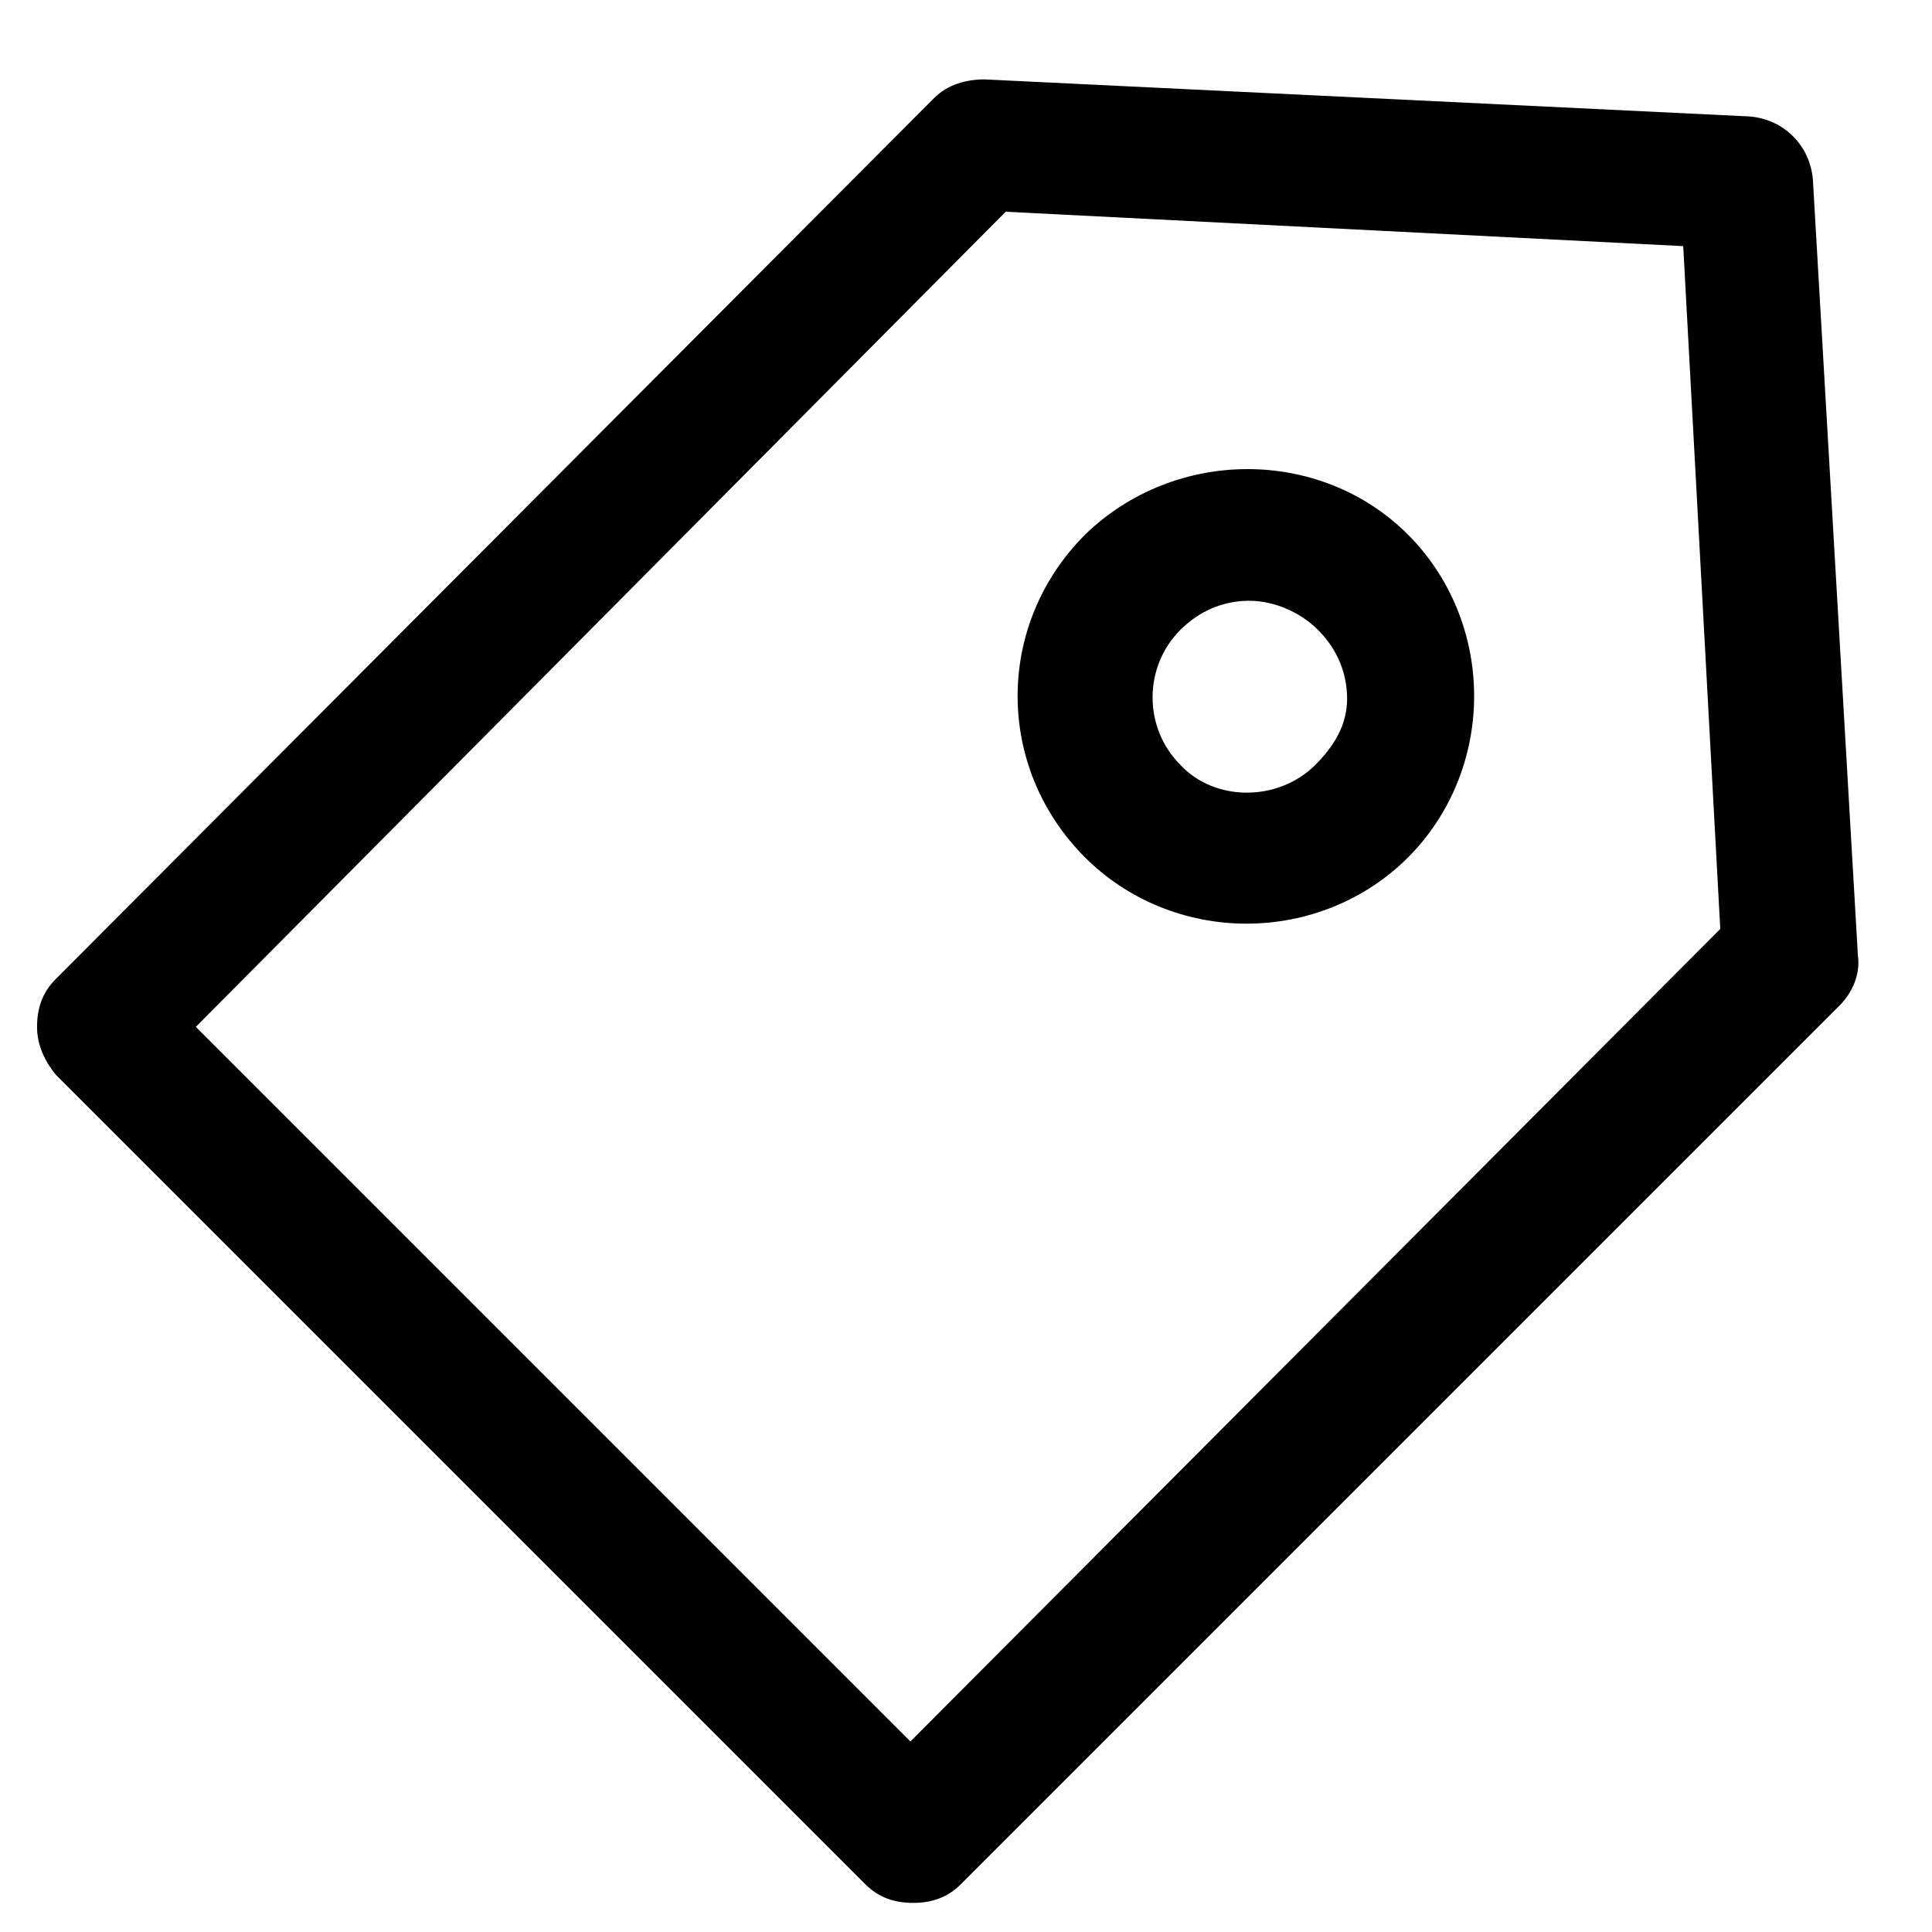
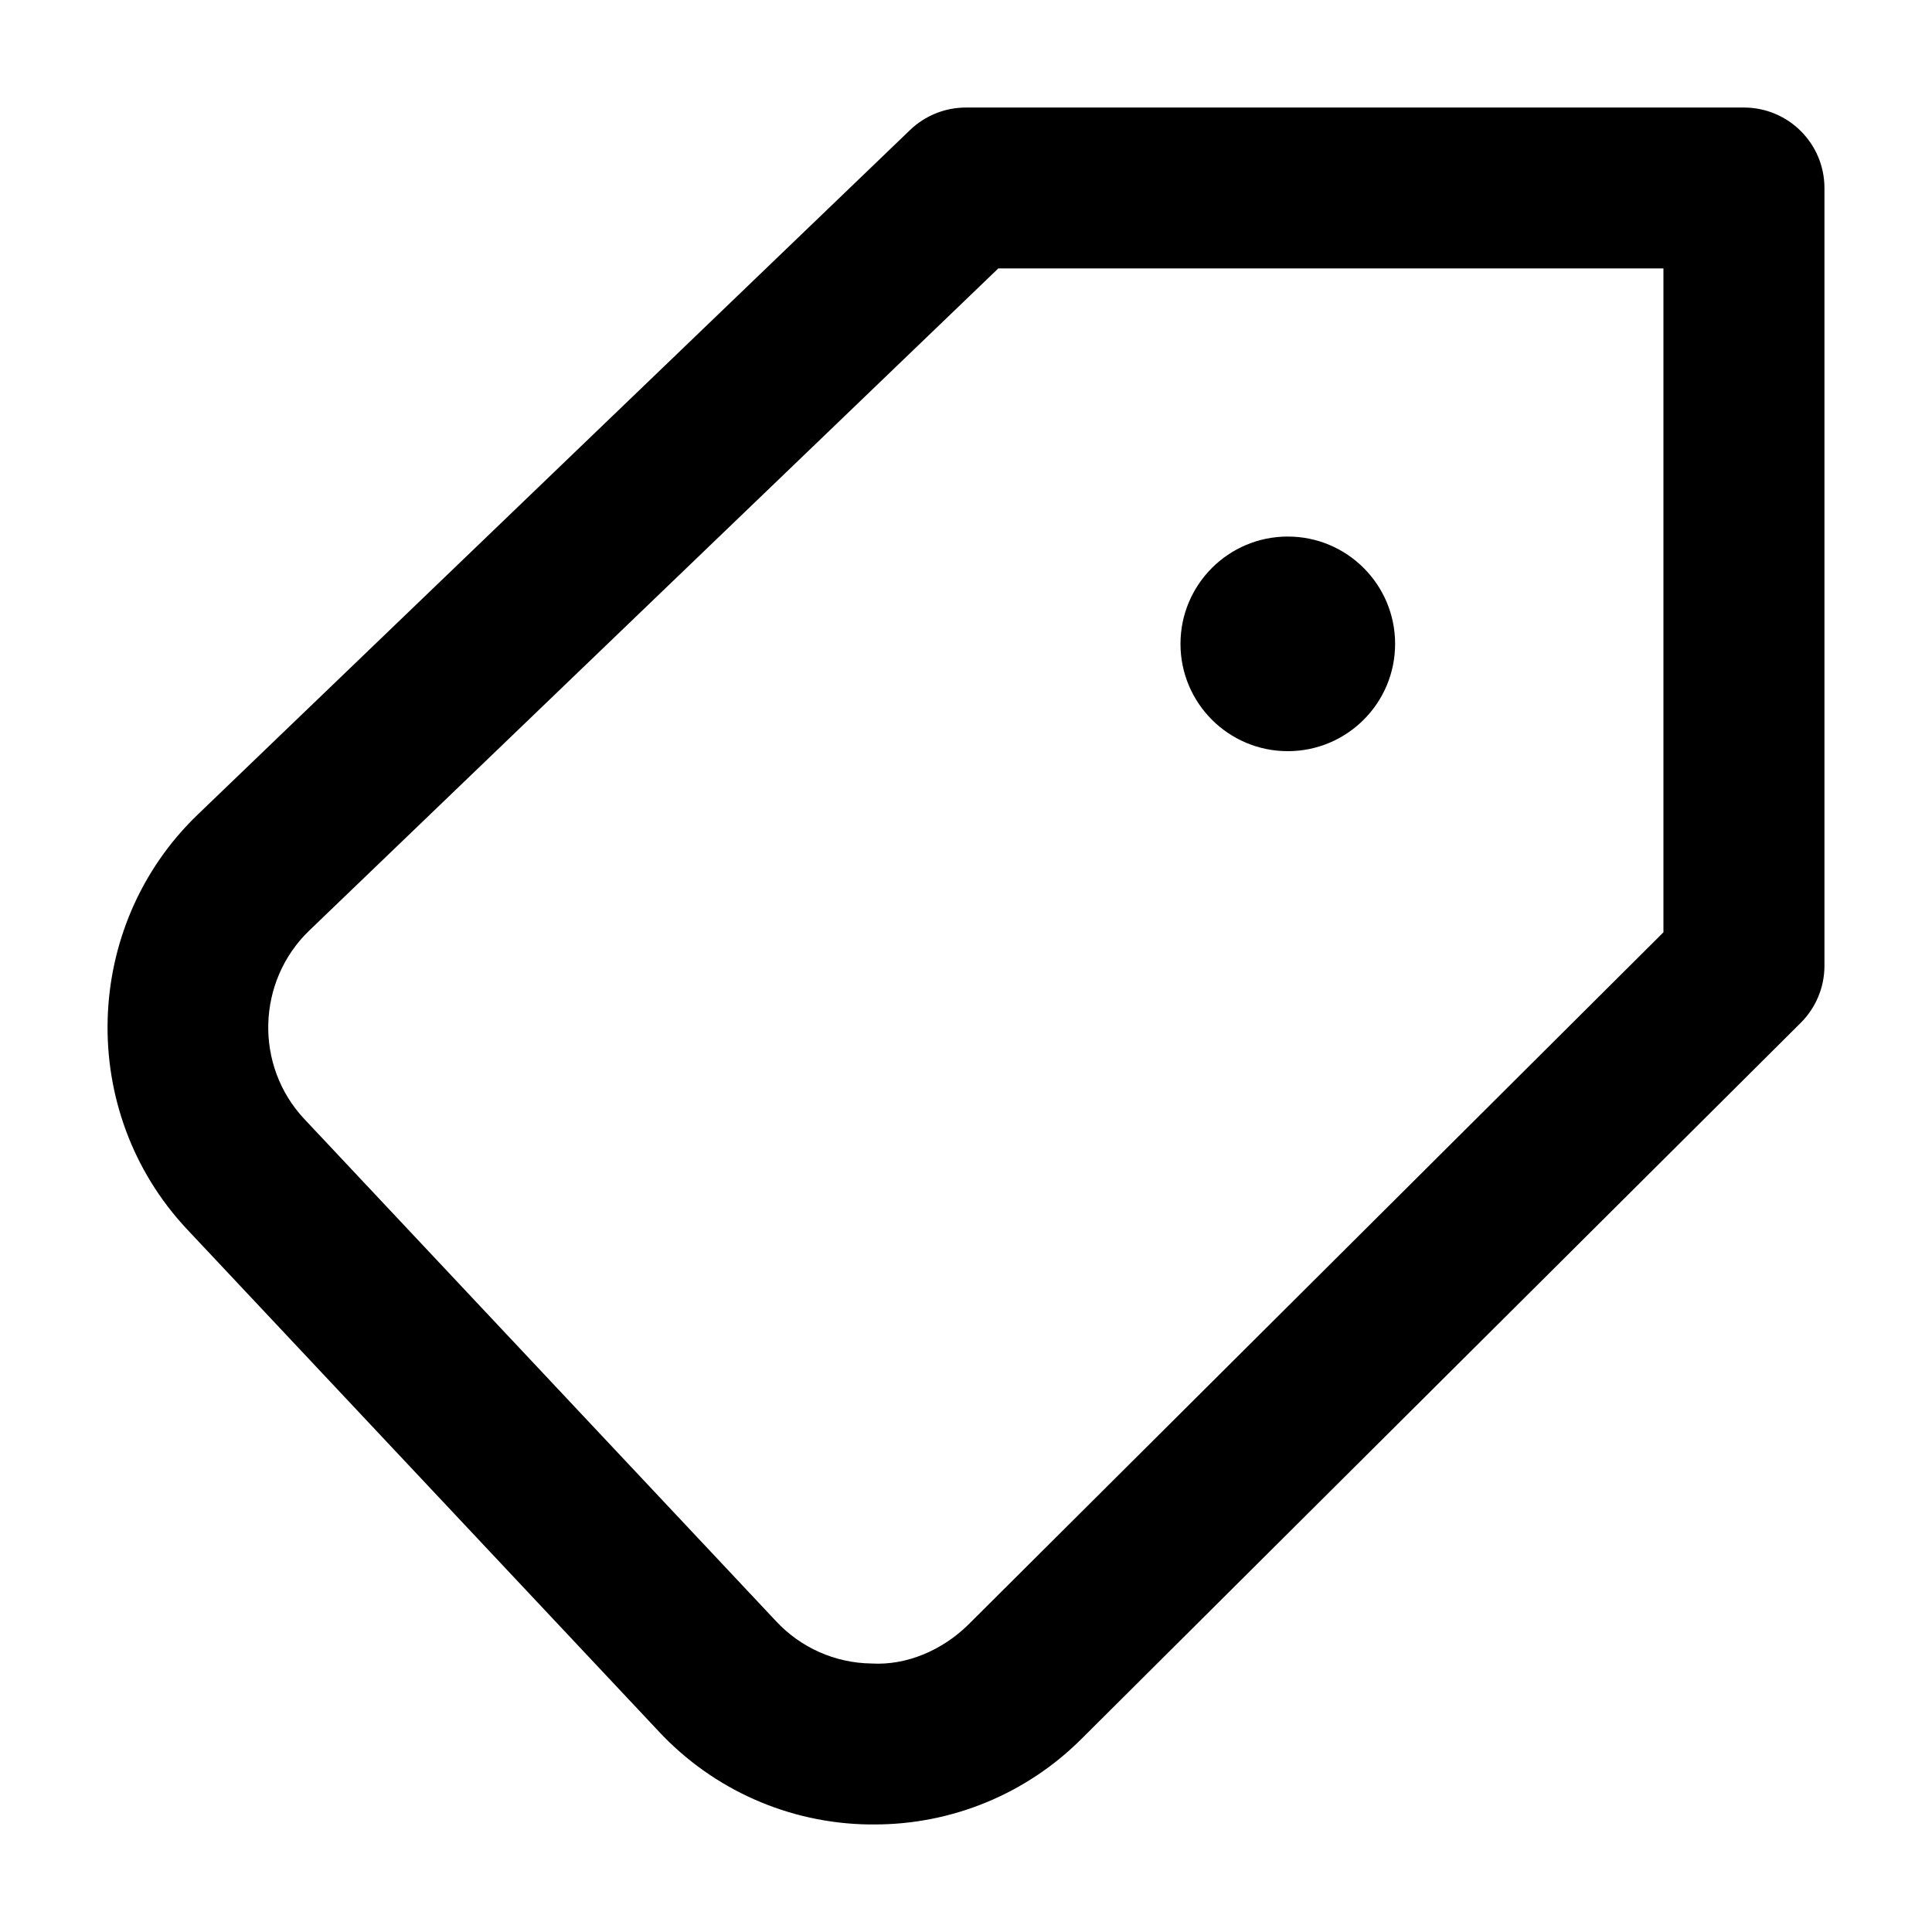
- <svg xmlns="http://www.w3.org/2000/svg" t="1655022549374" class="icon" viewBox="0 0 1024 1024" version="1.1" p-id="1239" width="200" height="200">
+ <svg xmlns="http://www.w3.org/2000/svg" t="1655030806806" class="icon" viewBox="0 0 1024 1024" version="1.1" p-id="5892" width="200" height="200">
  <defs>
-     <style type="text/css">@font-face { font-family: feedback-iconfont; src:
-             url("//at.alicdn.com/t/font_1031158_u69w8yhxdu.woff2?t=1630033759944") format("woff2"),
-             url("//at.alicdn.com/t/font_1031158_u69w8yhxdu.woff?t=1630033759944") format("woff"),
-             url("//at.alicdn.com/t/font_1031158_u69w8yhxdu.ttf?t=1630033759944") format("truetype"); }
-         </style>
+     <style type="text/css">@font-face { font-family: feedback-iconfont; src: url("//at.alicdn.com/t/font_1031158_u69w8yhxdu.woff2?t=1630033759944") format("woff2"), url("//at.alicdn.com/t/font_1031158_u69w8yhxdu.woff?t=1630033759944") format("woff"), url("//at.alicdn.com/t/font_1031158_u69w8yhxdu.ttf?t=1630033759944") format("truetype"); }
+ </style>
  </defs>
-   <path d="M960.877 95.386c-1.403-18.236-15.43-32.263-33.666-33.666L521.819 42.082c-9.819 0-19.638 2.805-26.652 9.819L29.458 519.014c-7.014 7.014-9.819 15.43-9.819 25.249s4.208 18.236 9.819 25.249l429.238 429.238c7.014 7.014 15.43 9.819 25.249 9.819s18.236-2.805 25.249-9.819L974.904 533.041c7.014-7.014 11.222-16.833 9.819-26.652L960.877 95.386z m-478.334 827.616l-378.74-378.74L533.041 112.219l359.101 18.236L911.781 492.362 482.542 923.003z" p-id="1240" />
-   <path d="M575.123 283.353c-47.693 47.693-47.693 123.441 0 171.134 22.444 22.444 53.304 35.068 85.567 35.068s63.123-12.625 85.567-35.068c22.444-22.444 35.068-53.304 35.068-85.567s-12.625-63.123-35.068-85.567c-46.29-46.29-123.441-46.29-171.134 0z m122.038 122.038c-19.638 19.638-53.304 19.638-71.54 0-19.638-19.638-19.638-51.901 0-71.54 9.819-9.819 22.444-15.43 36.471-15.43 12.625 0 26.652 5.611 36.471 15.43 9.819 9.819 15.43 22.444 15.43 36.471s-7.014 25.249-16.833 35.068z" p-id="1241" />
+   <path d="M460.428 966.995a155.199 155.199 0 0 1-111.347-49.384L99.048 651.45c-58.26-62.178-55.649-160.741 5.785-219.746l377.558-362.831a42.73 42.73 0 0 1 29.539-11.873h412.421a42.673 42.673 0 0 1 42.645 42.629v412.269a42.593 42.593 0 0 1-12.542 30.194L573.464 921.396a155.053 155.053 0 0 1-110.272 45.6zM163.91 493.217c-27.9 26.867-29.13 71.646-2.611 99.894L411.281 859.221a70.245 70.245 0 0 0 50.58 22.466c18.686 1.126 37.679-7.062 51.451-20.675l368.343-366.874V142.257H529.13z m461.773-151.939a56.877 56.877 0 1 1 56.877 56.856 56.872 56.872 0 0 1-56.877-56.856z" p-id="5893" />
</svg>
